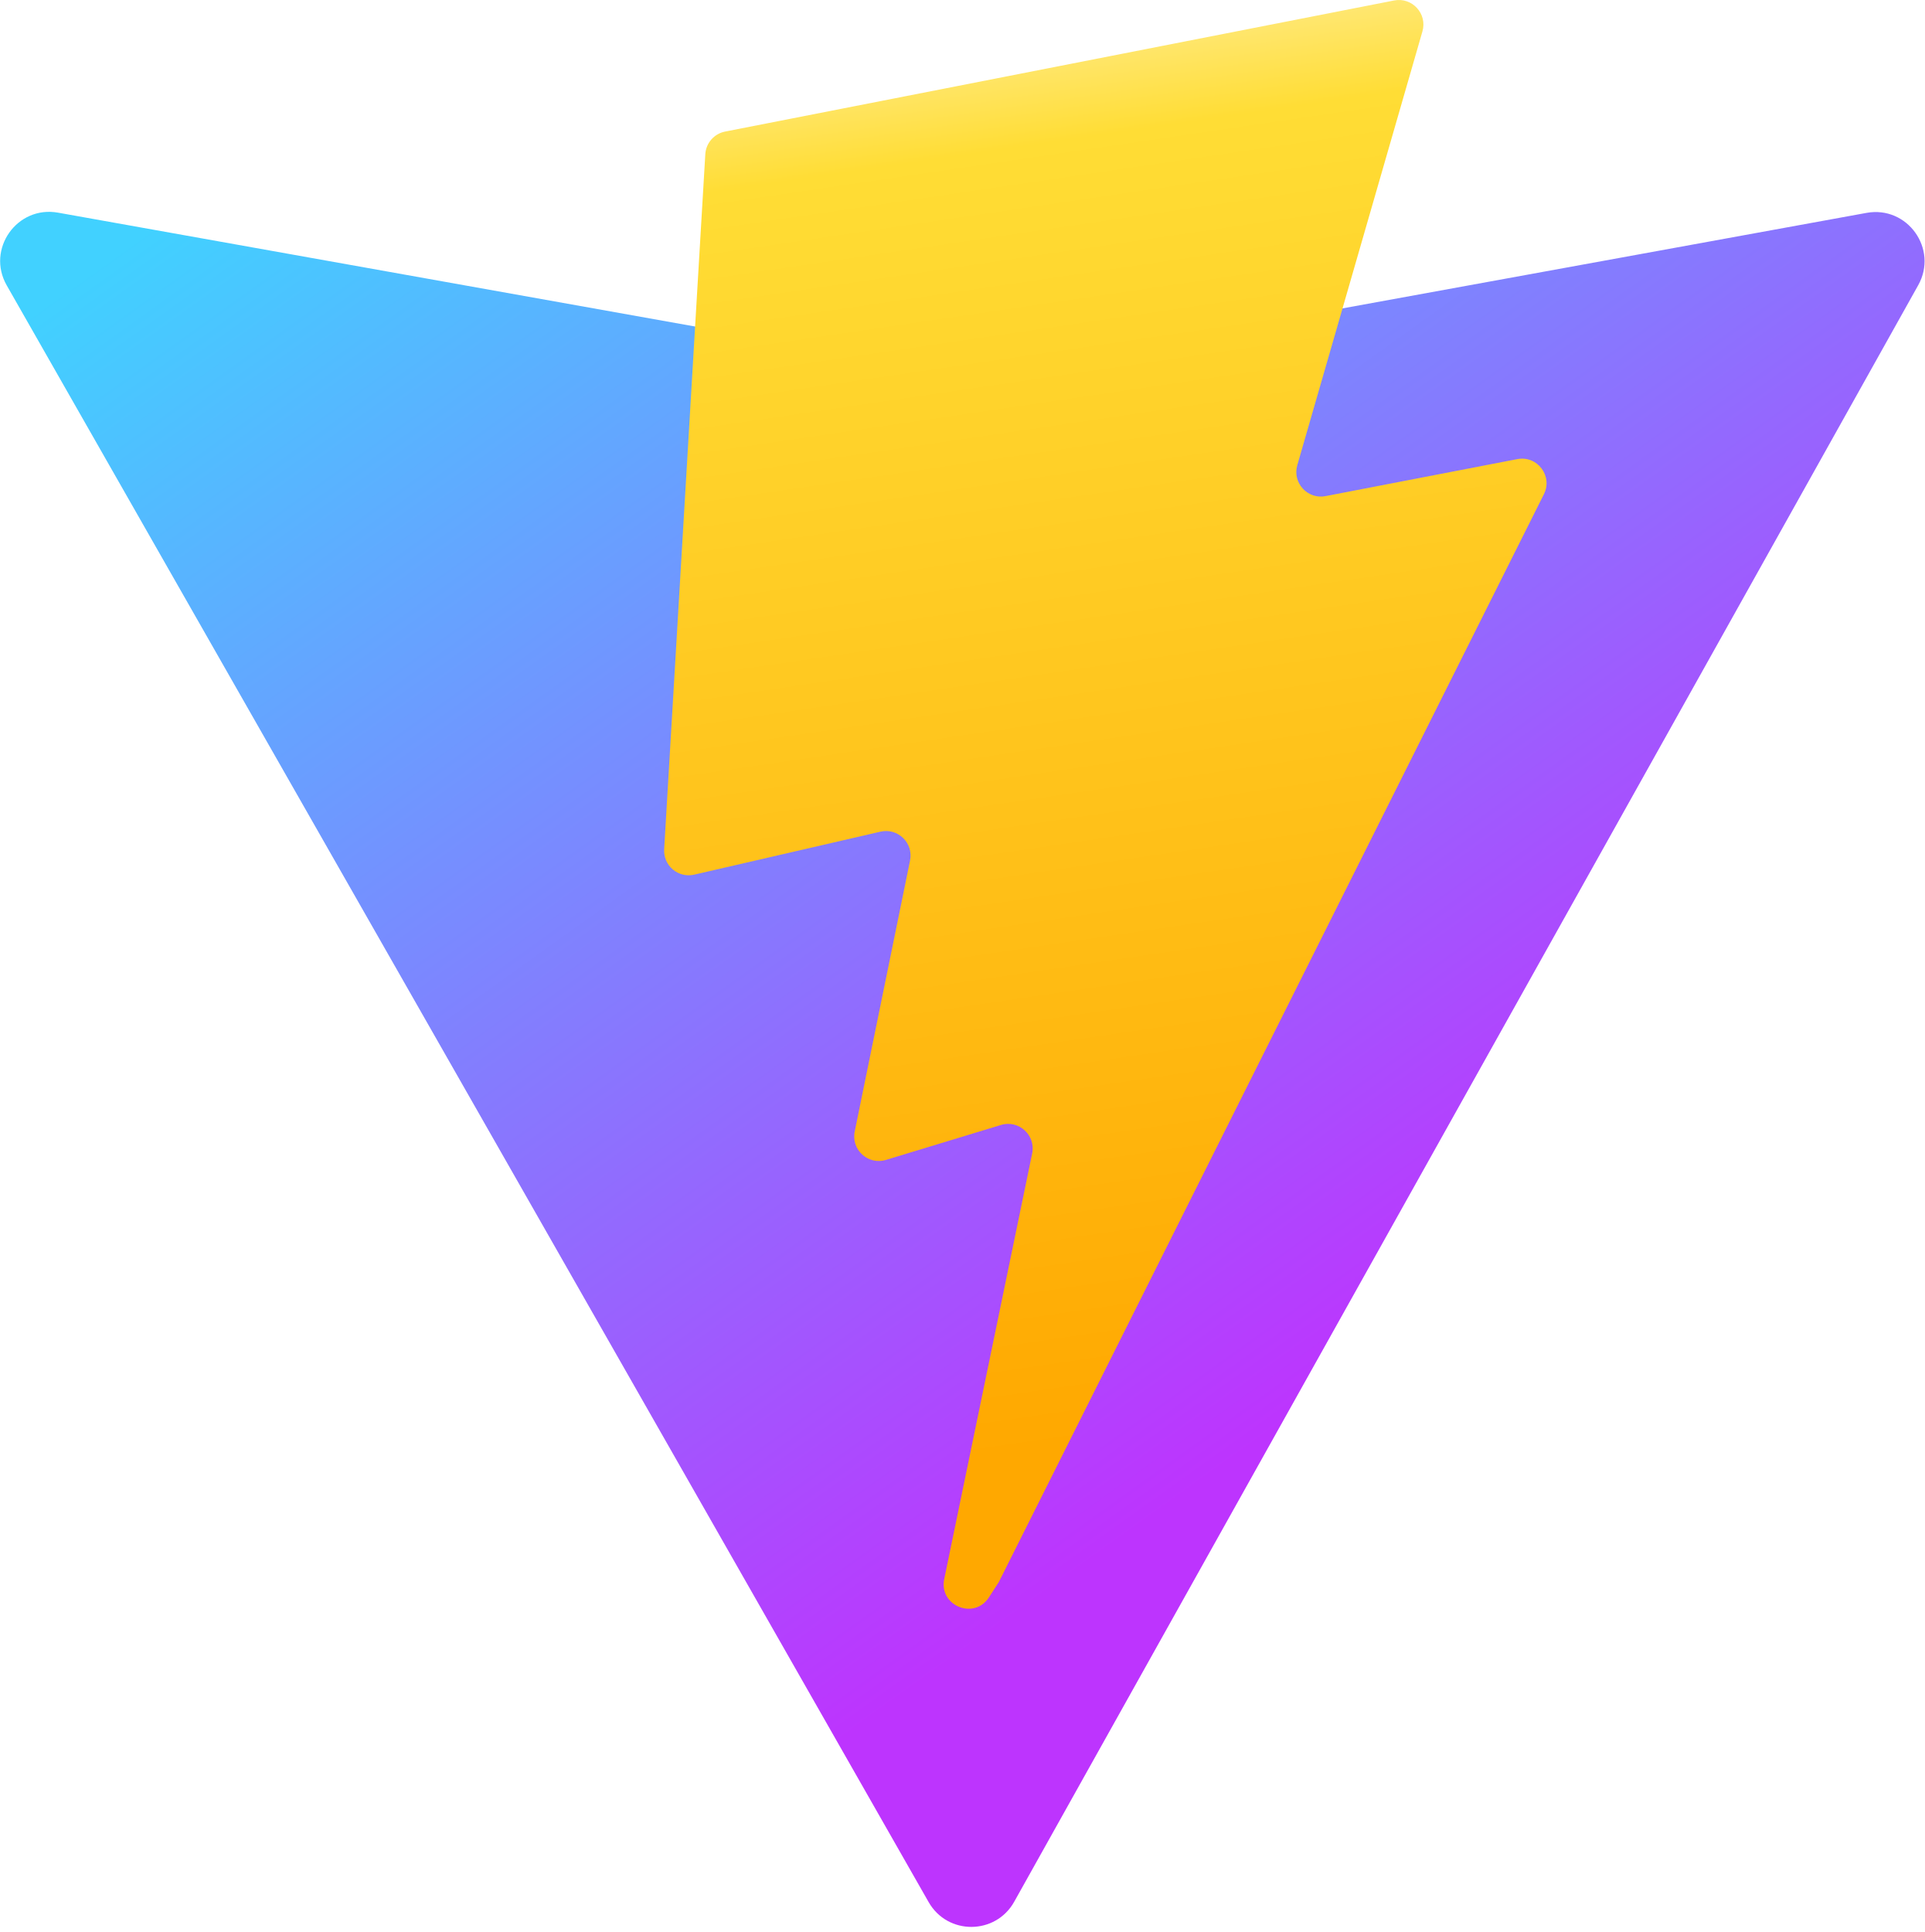
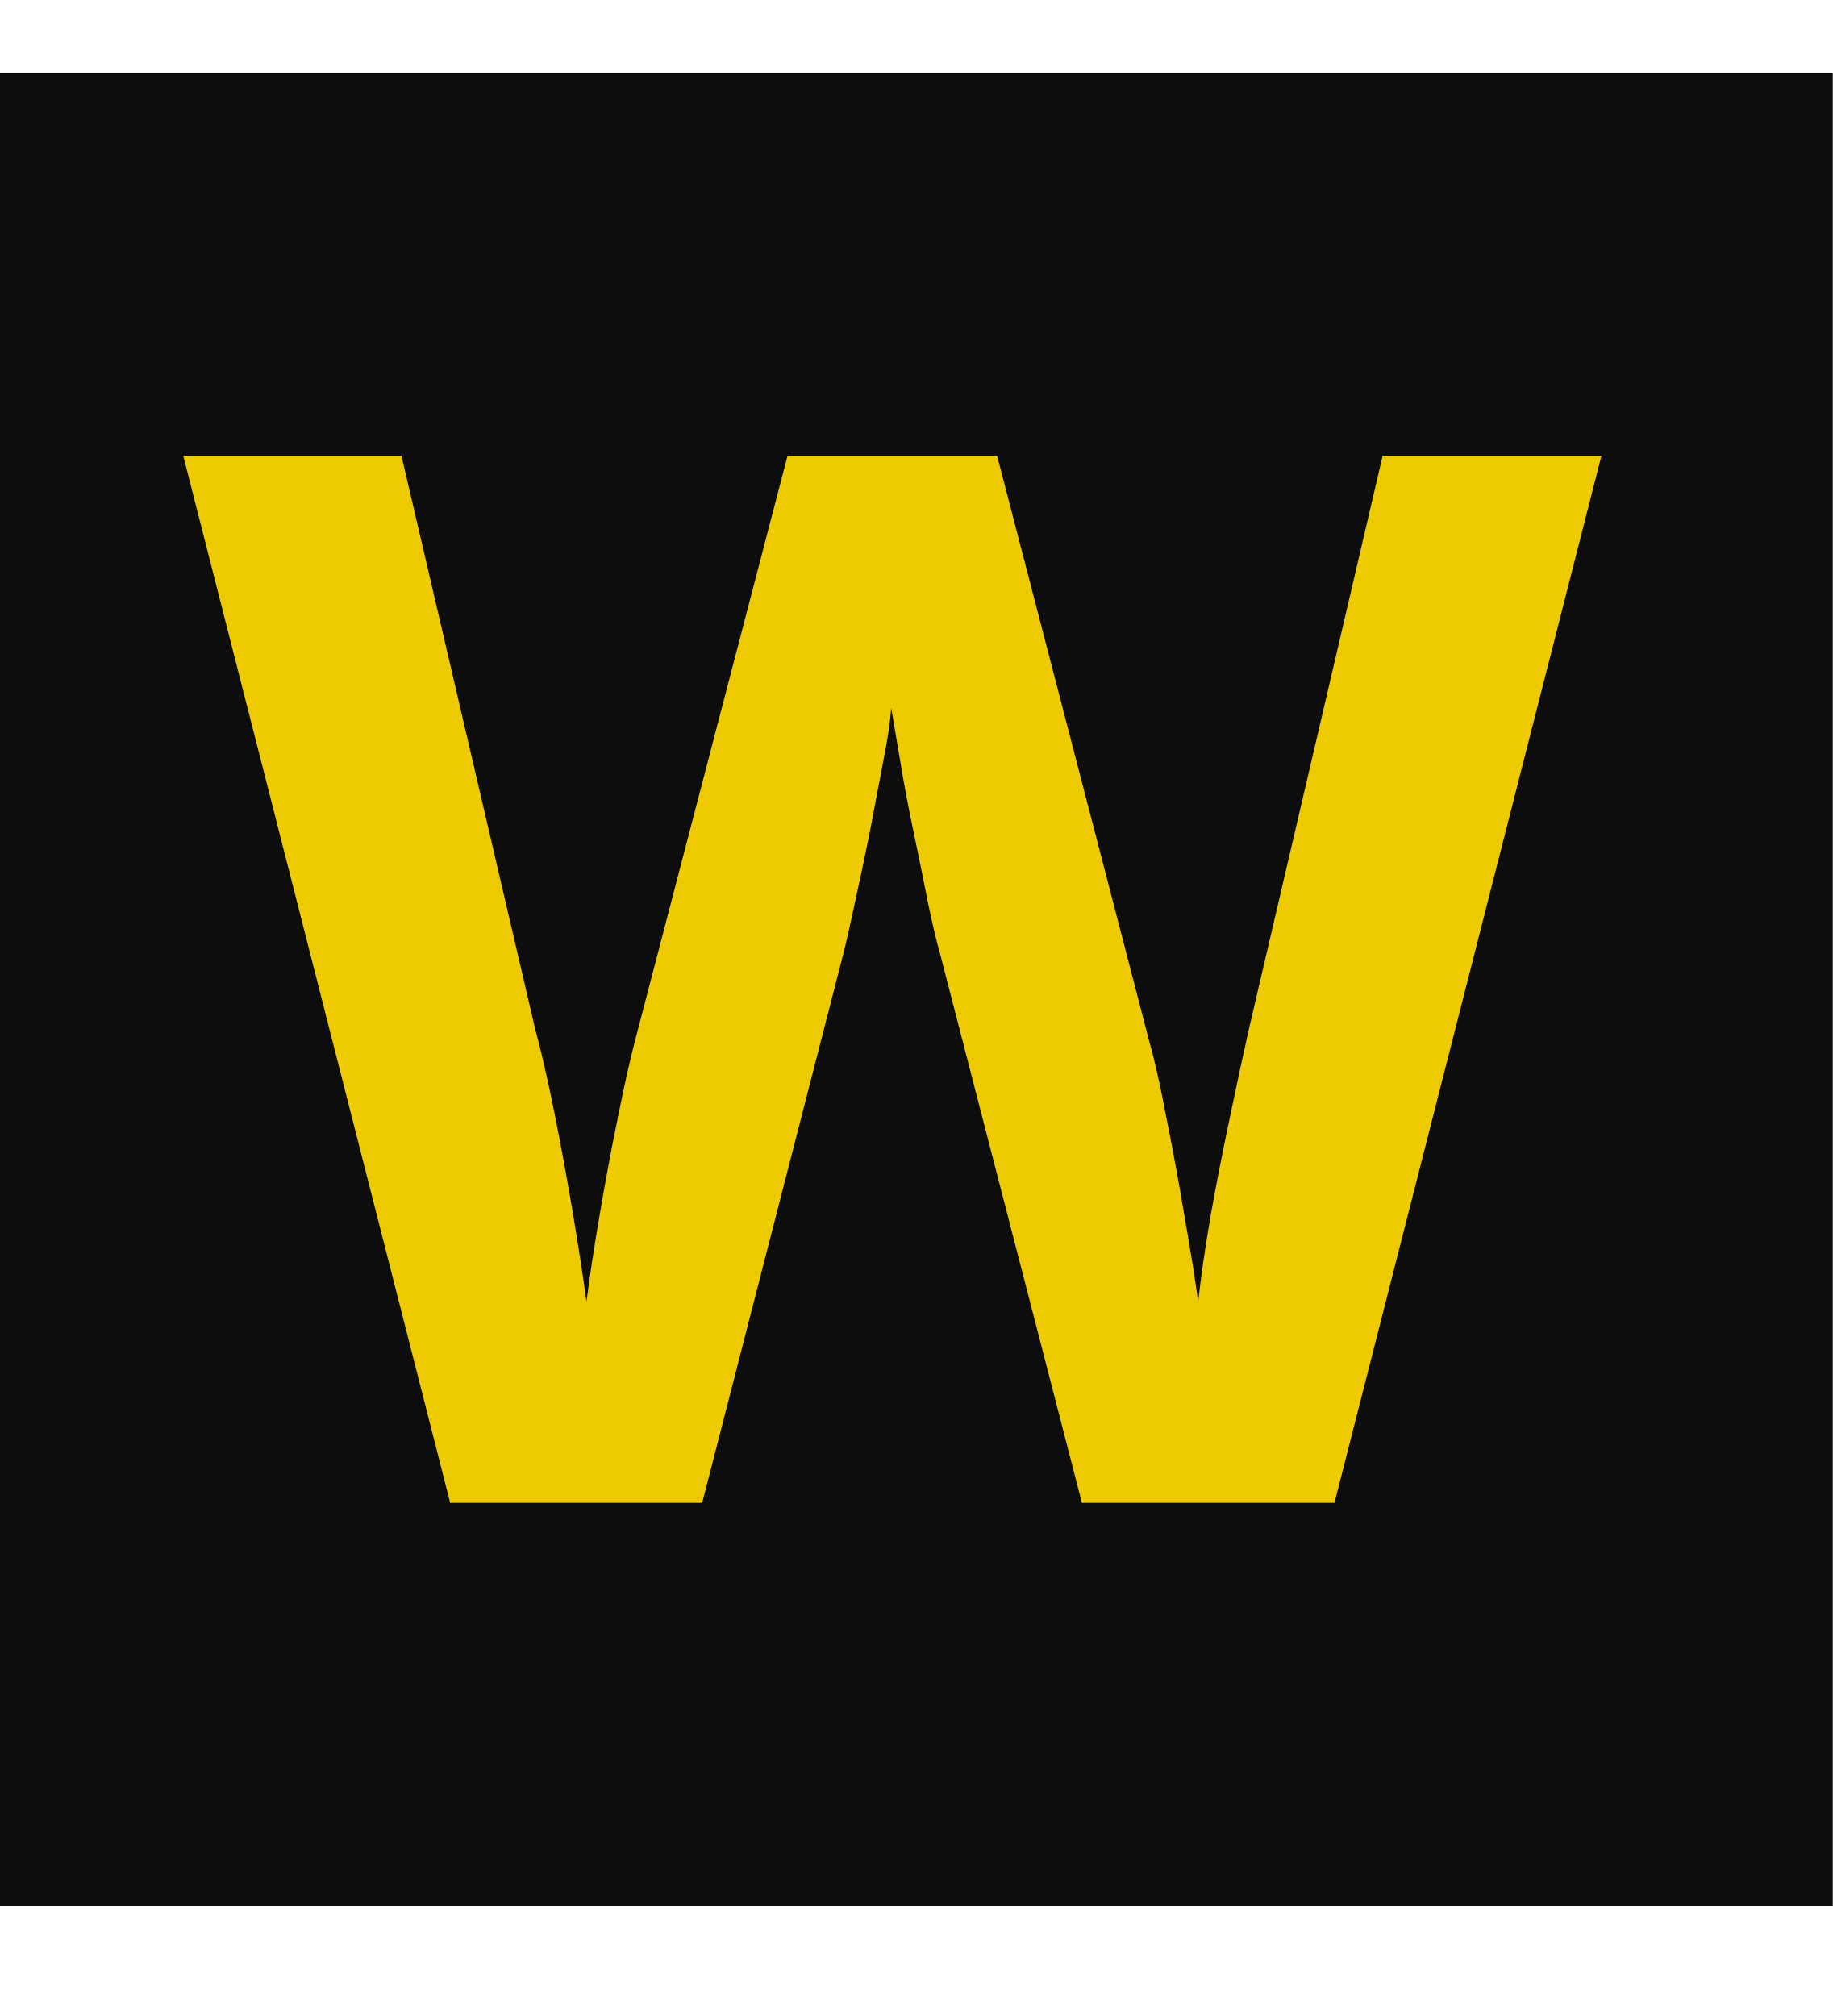
- <svg xmlns="http://www.w3.org/2000/svg" aria-hidden="true" role="img" class="iconify iconify--logos" width="31.88" height="32" preserveAspectRatio="xMidYMid meet" viewBox="0 0 256 257">
-   <defs>
-     <linearGradient id="IconifyId1813088fe1fbc01fb466" x1="-.828%" x2="57.636%" y1="7.652%" y2="78.411%">
-       <stop offset="0%" stop-color="#41D1FF" />
-       <stop offset="100%" stop-color="#BD34FE" />
-     </linearGradient>
-     <linearGradient id="IconifyId1813088fe1fbc01fb467" x1="43.376%" x2="50.316%" y1="2.242%" y2="89.03%">
-       <stop offset="0%" stop-color="#FFEA83" />
-       <stop offset="8.333%" stop-color="#FFDD35" />
-       <stop offset="100%" stop-color="#FFA800" />
-     </linearGradient>
-   </defs>
-   <path fill="url(#IconifyId1813088fe1fbc01fb466)" d="M255.153 37.938L134.897 252.976c-2.483 4.44-8.862 4.466-11.382.048L.875 37.958c-2.746-4.814 1.371-10.646 6.827-9.67l120.385 21.517a6.537 6.537 0 0 0 2.322-.004l117.867-21.483c5.438-.991 9.574 4.796 6.877 9.62Z" />
-   <path fill="url(#IconifyId1813088fe1fbc01fb467)" d="M185.432.063L96.44 17.501a3.268 3.268 0 0 0-2.634 3.014l-5.474 92.456a3.268 3.268 0 0 0 3.997 3.378l24.777-5.718c2.318-.535 4.413 1.507 3.936 3.838l-7.361 36.047c-.495 2.426 1.782 4.5 4.151 3.78l15.304-4.649c2.372-.72 4.652 1.36 4.15 3.788l-11.698 56.621c-.732 3.542 3.979 5.473 5.943 2.437l1.313-2.028l72.516-144.72c1.215-2.423-.88-5.186-3.54-4.672l-25.505 4.922c-2.396.462-4.435-1.77-3.759-4.114l16.646-57.705c.677-2.35-1.37-4.583-3.769-4.113Z" />
+ <svg xmlns="http://www.w3.org/2000/svg" id="Component_1_1" data-name="Component 1 – 1" width="50" height="55" viewBox="0 0 50 55">
+   <rect id="Rectangle_16" data-name="Rectangle 16" width="50" height="50" transform="translate(0 2)" fill="#0d0d0d" />
+   <text id="W" transform="translate(5 41)" fill="#eeca00" font-size="40" font-family="OwnersText-Black, Owners Text" font-weight="800" letter-spacing="0.1em">
+     <tspan x="0" y="0">W</tspan>
+   </text>
</svg>
